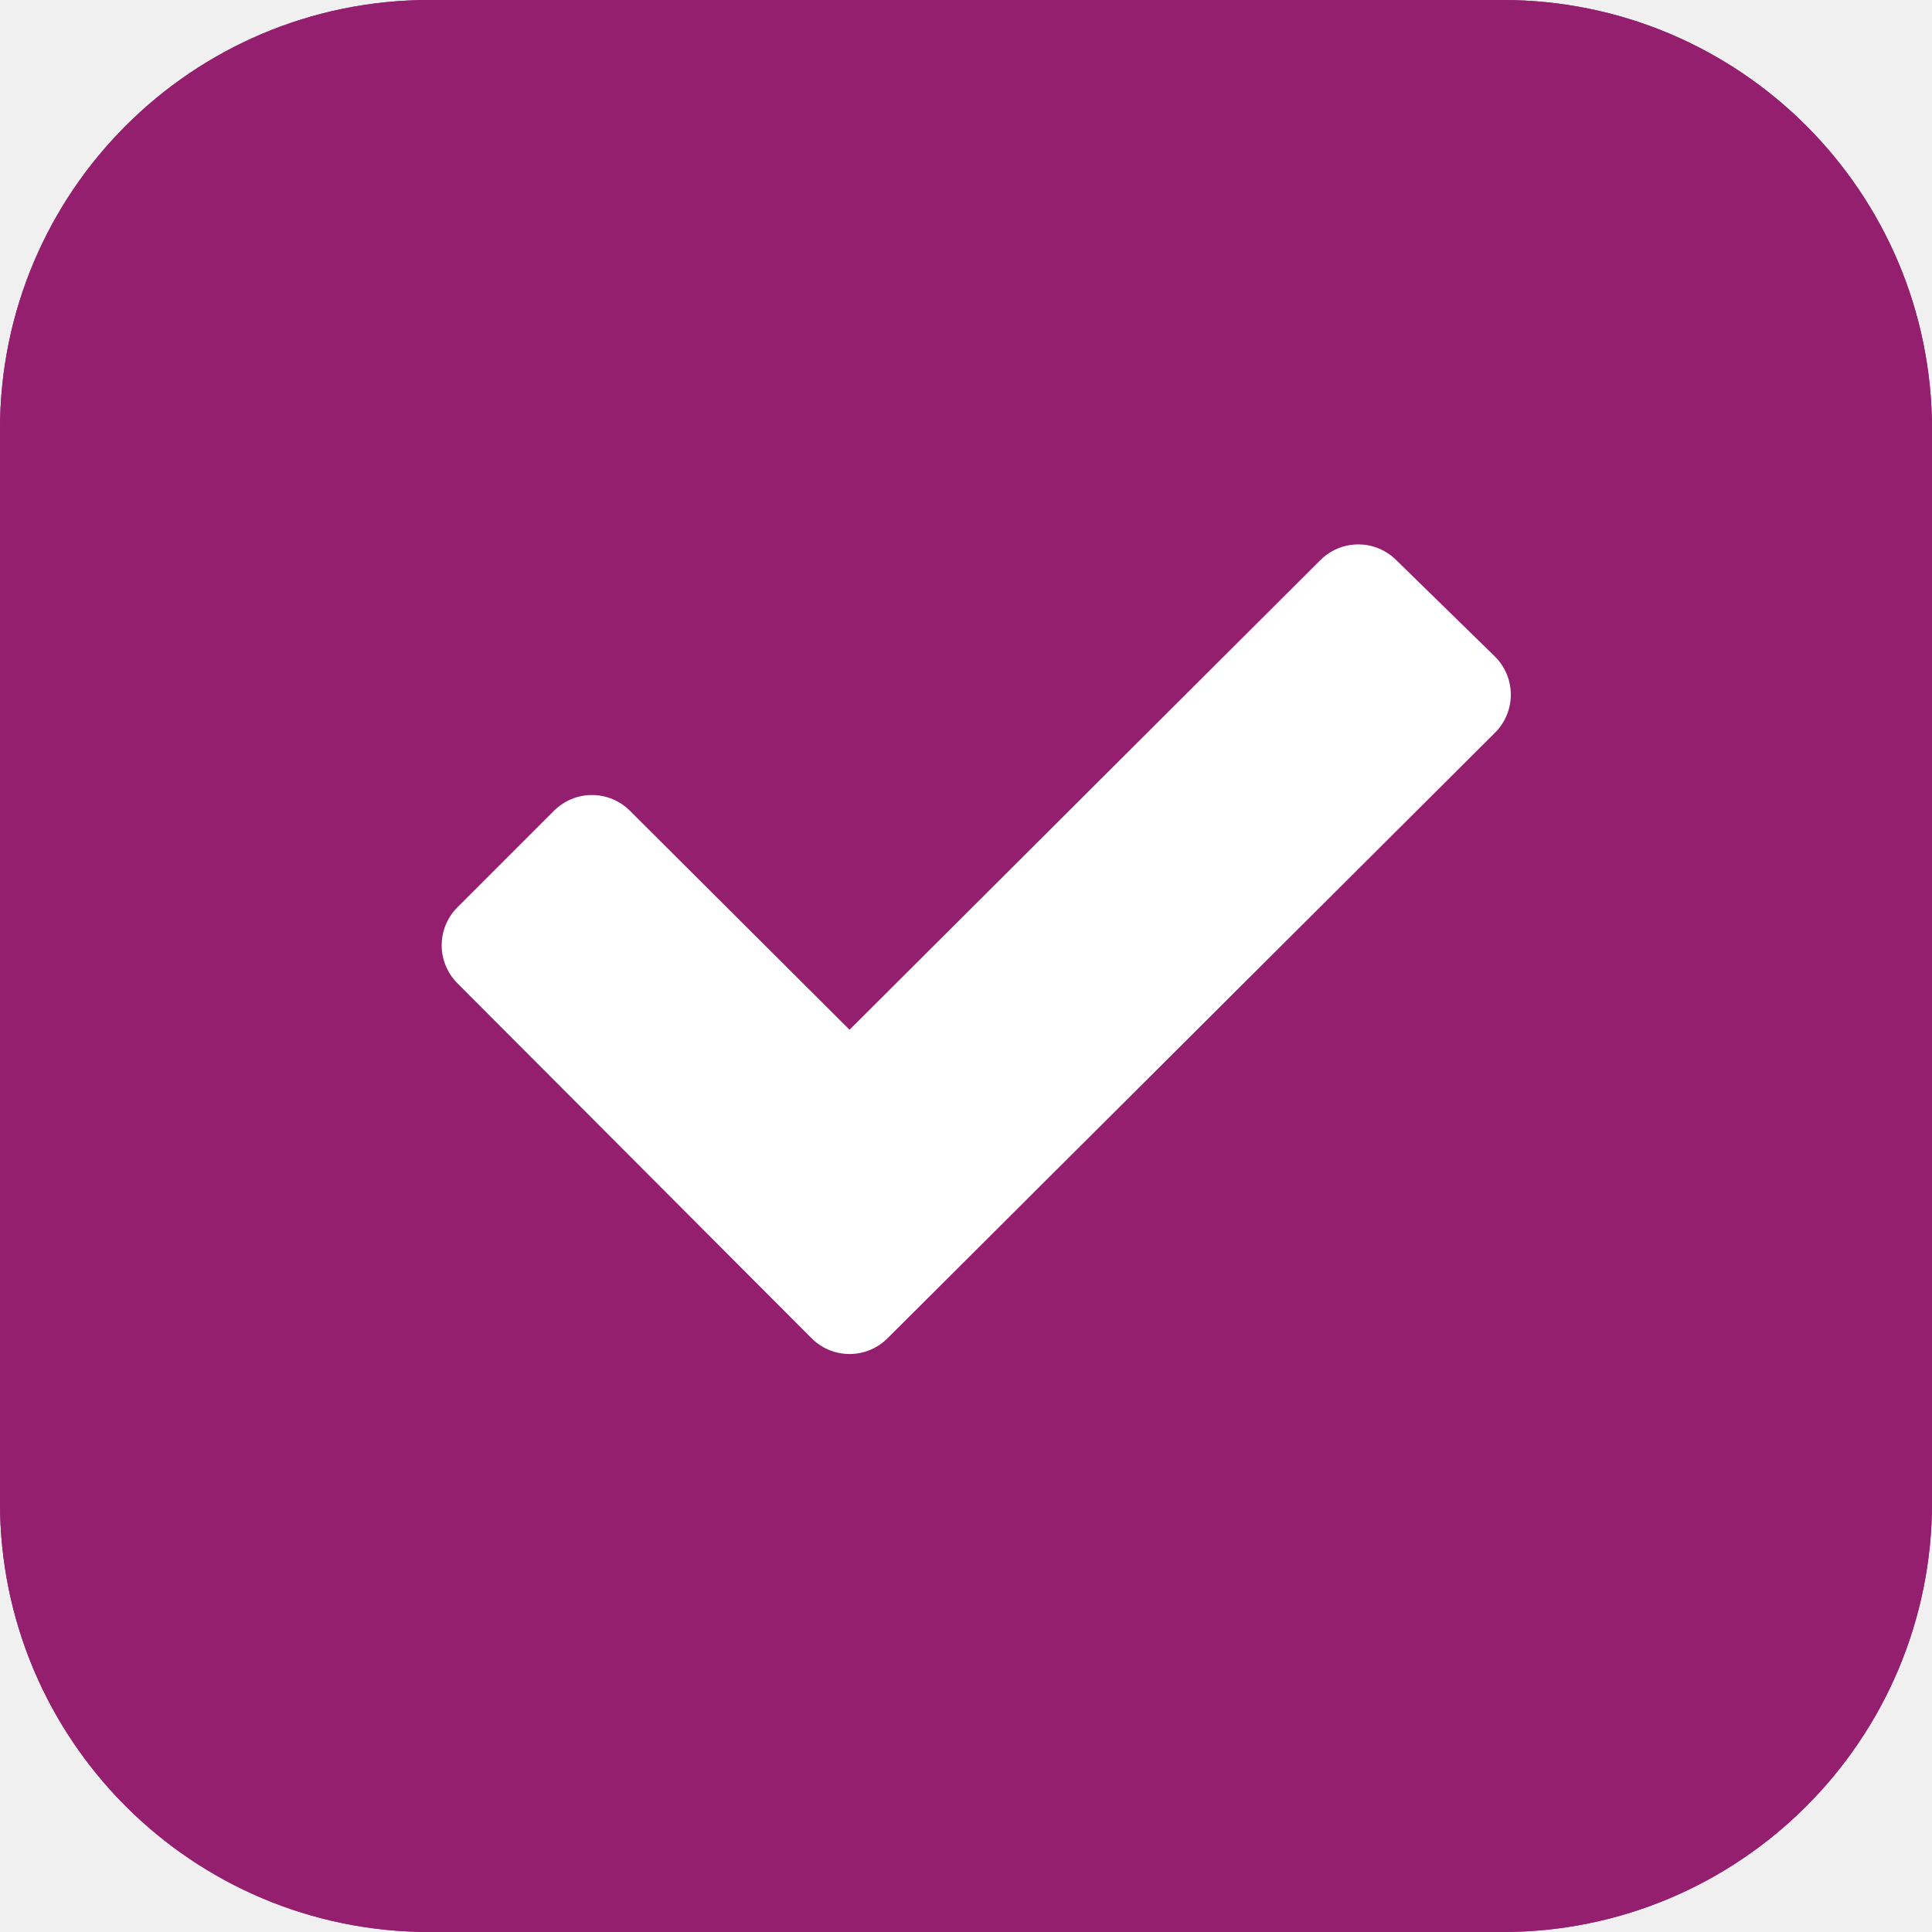
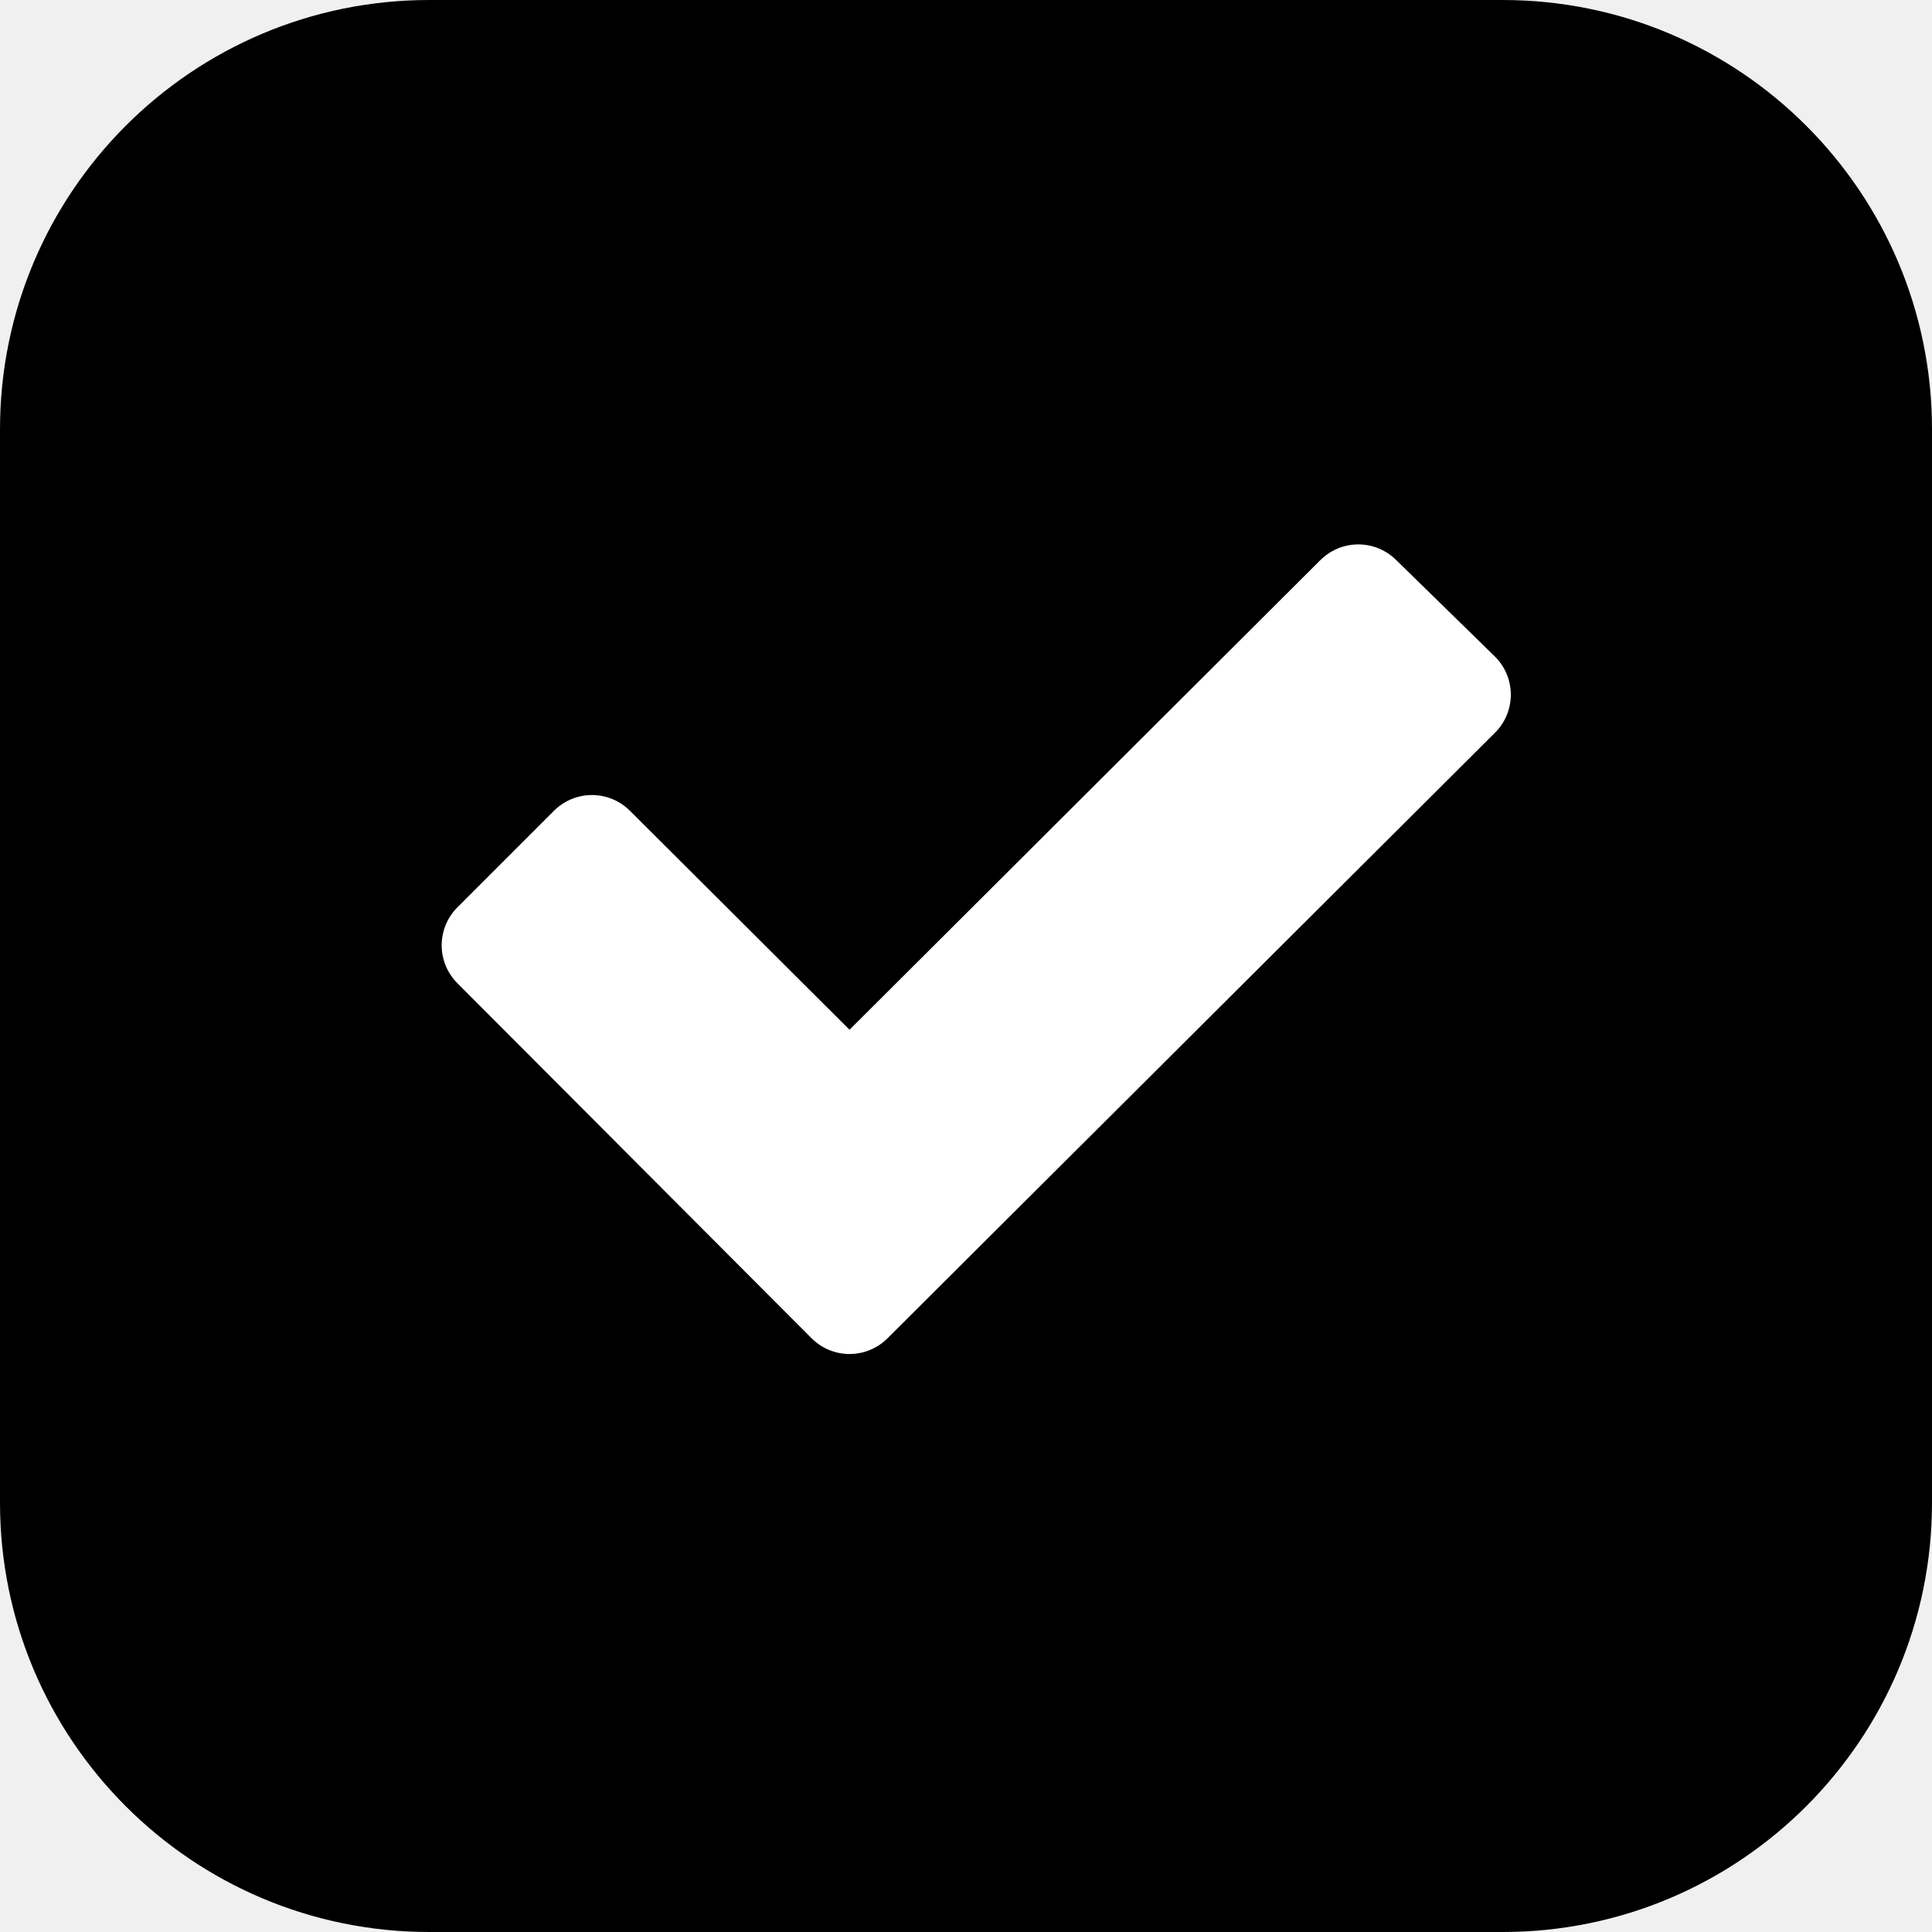
<svg xmlns="http://www.w3.org/2000/svg" width="18" height="18" viewBox="0 0 18 18">
  <g id="Group_58148" data-name="Group 58148" transform="translate(-0.114 -0.21)">
    <g id="Group_57140" data-name="Group 57140" transform="translate(-0.095)">
-       <g id="Rectangle_7173" data-name="Rectangle 7173" transform="translate(0.209 0.21)" fill="#951F6F" stroke="#951F6F" stroke-width="2">
+       <g id="Rectangle_7173" data-name="Rectangle 7173" transform="translate(0.209 0.21)" fill="@fill" stroke="@fill" stroke-width="2">
        <rect width="18" height="18" rx="4" stroke="none" />
        <rect x="1" y="1" width="16" height="16" rx="3" fill="none" />
      </g>
      <path id="check_circle_FILL0_wght400_GRAD0_opsz48" d="M9.739,14.057,15.4,8.414l-.921-.9L9.739,12.242l-2.4-2.393-.9.9Z" transform="translate(-1.615 -1.732)" fill="#fff" stroke="#fff" stroke-linecap="round" stroke-linejoin="round" stroke-width="1" />
    </g>
  </g>
</svg>
